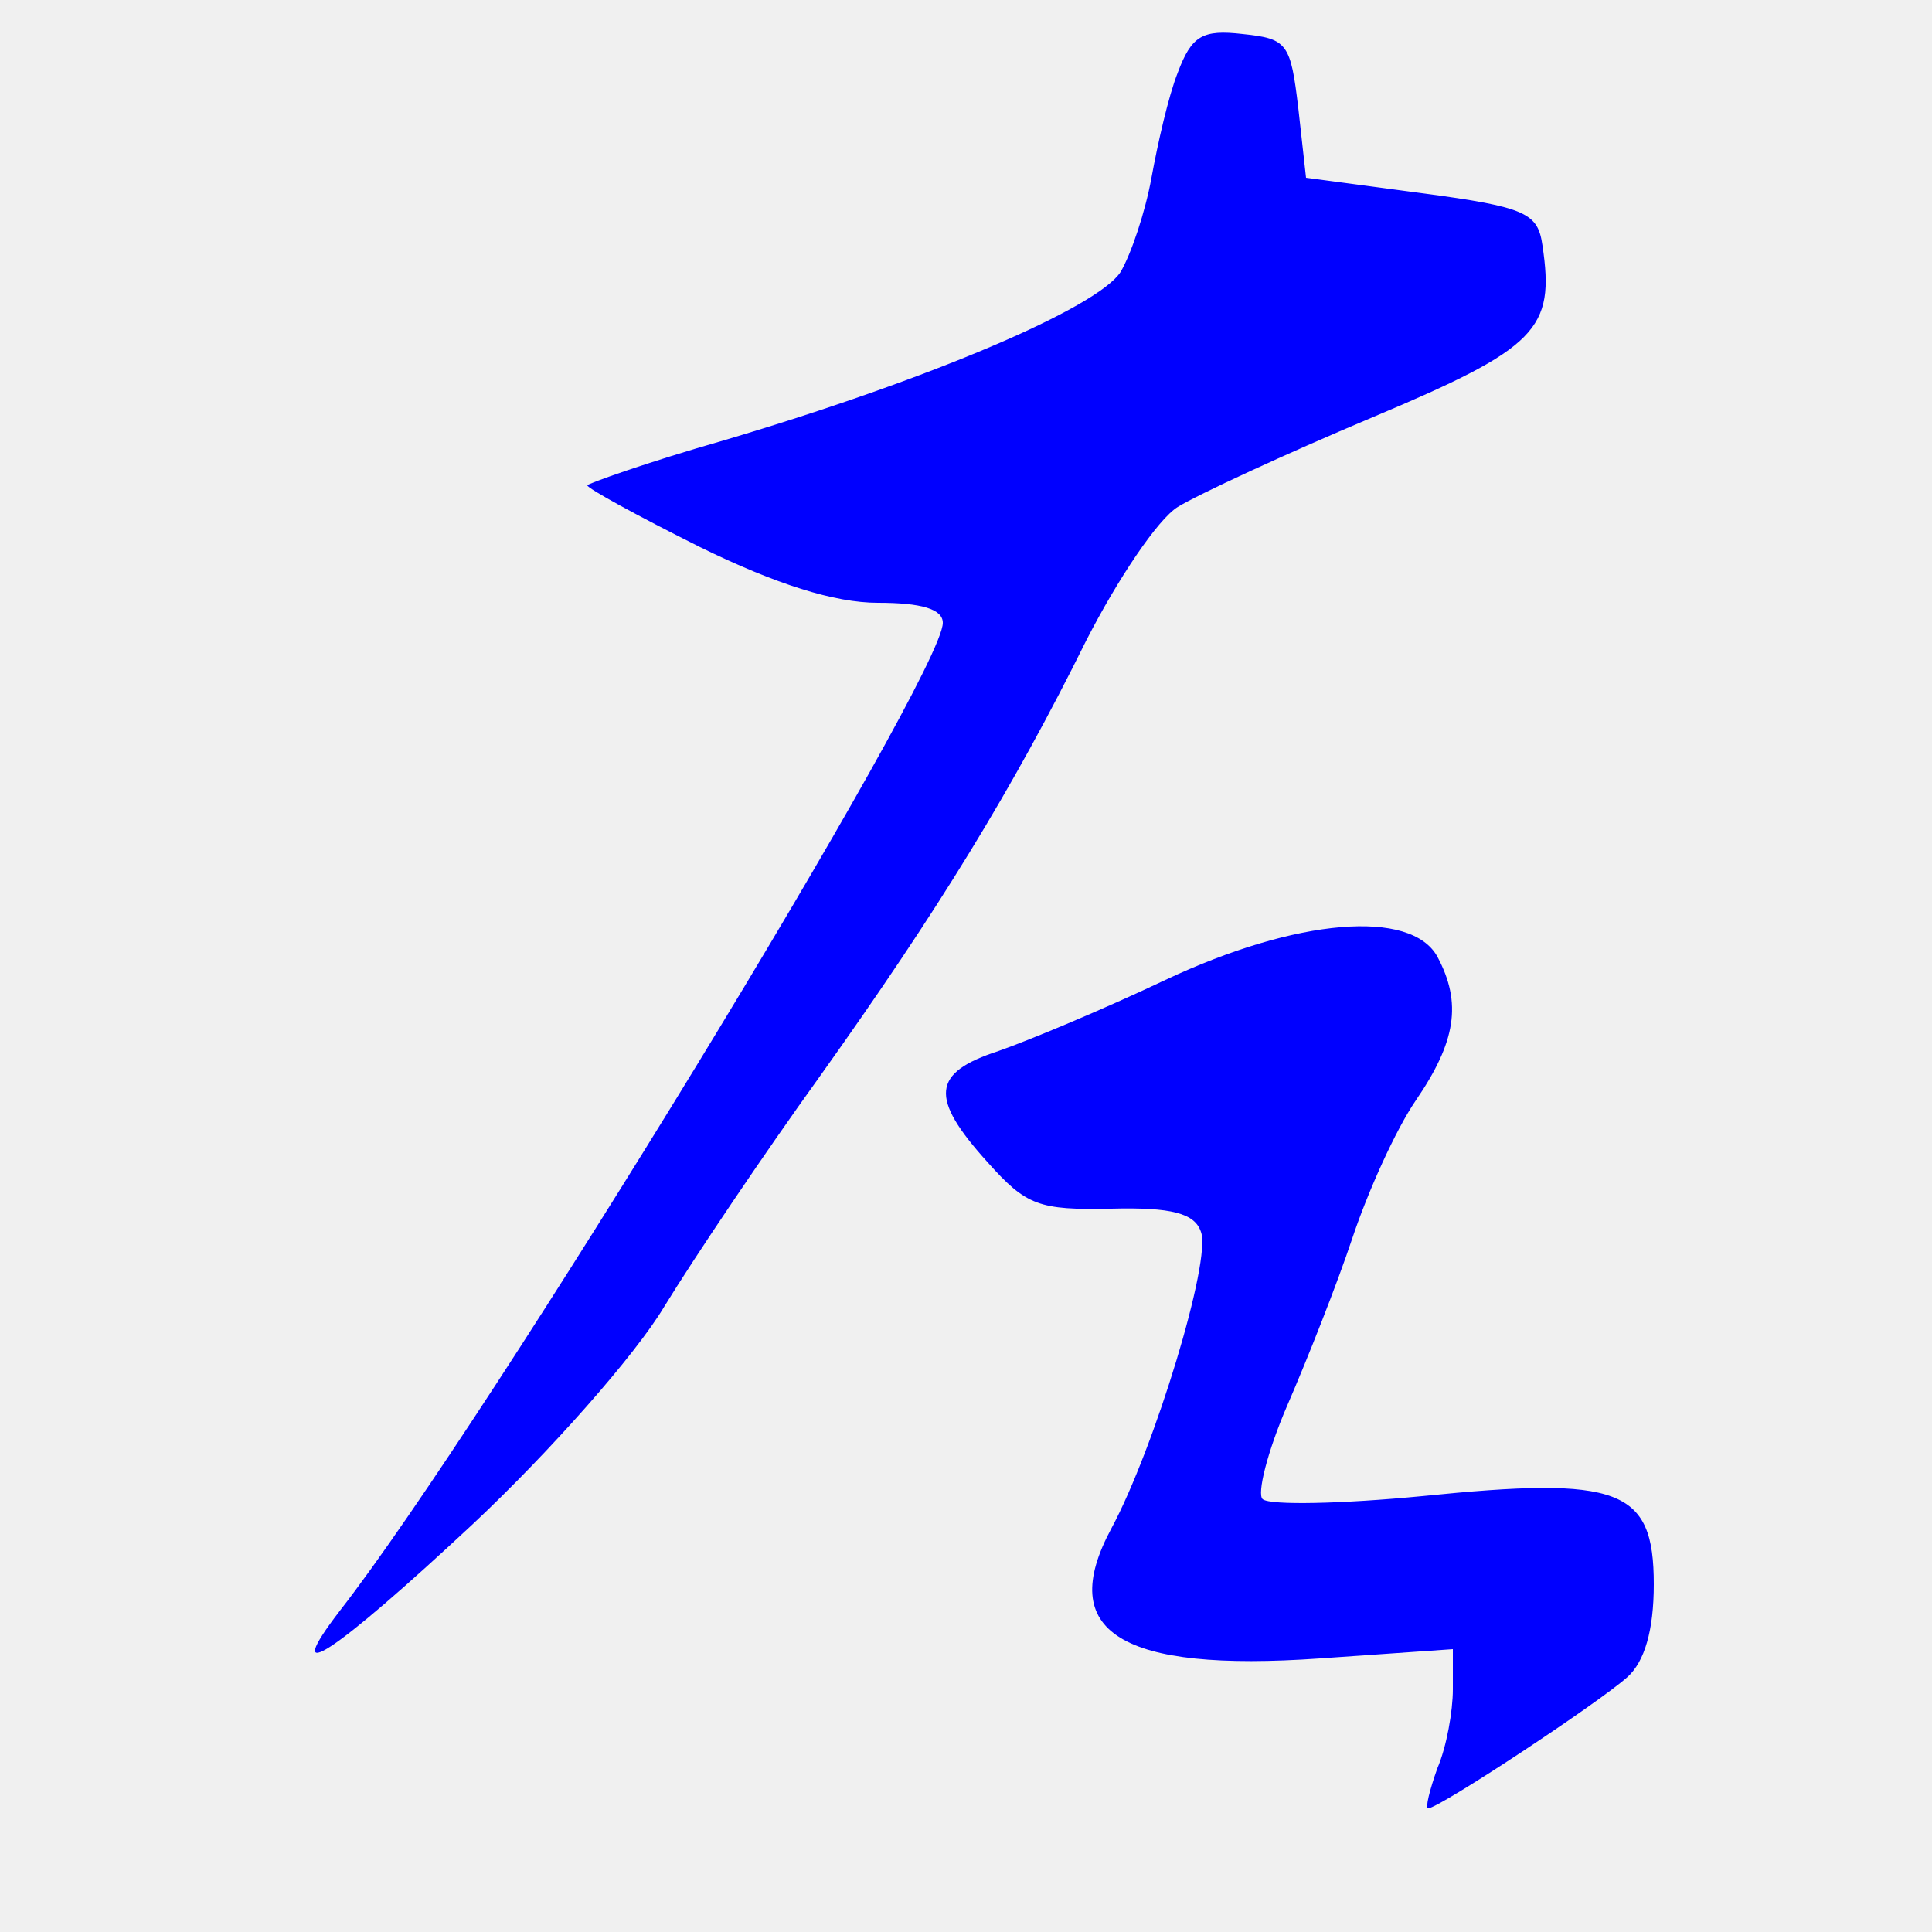
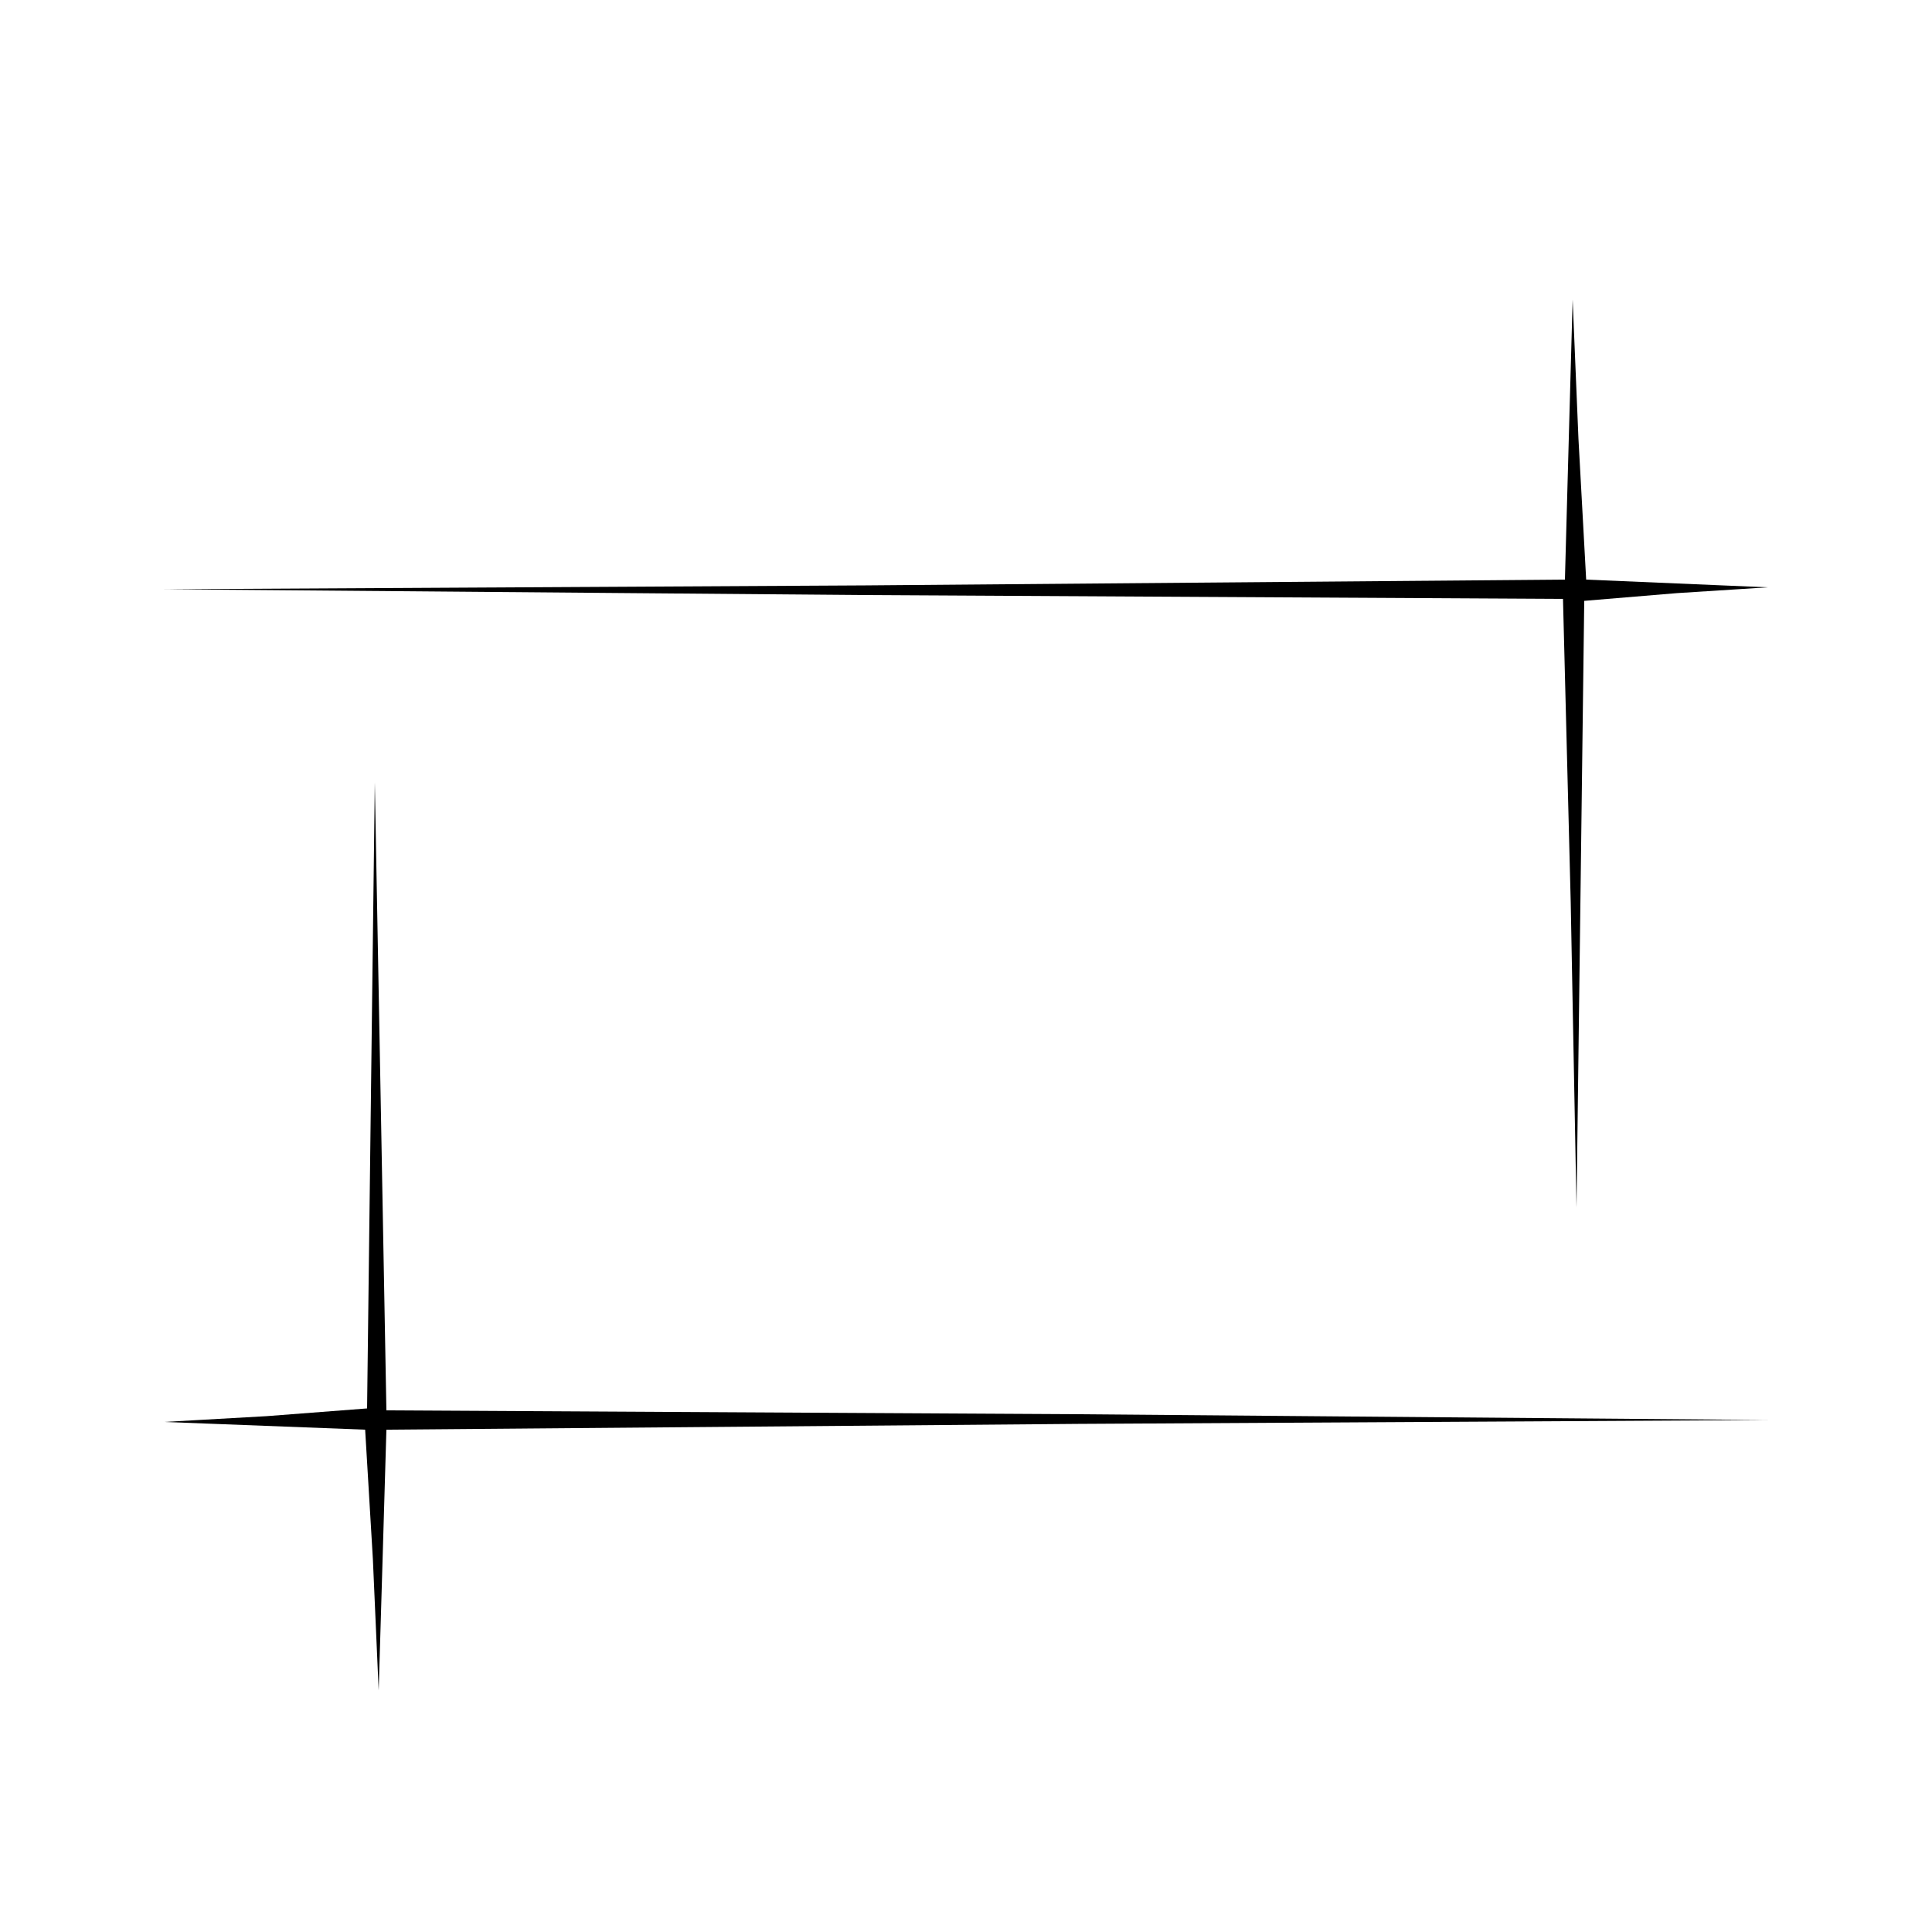
<svg xmlns="http://www.w3.org/2000/svg" width="100pt" height="100pt" viewBox="0 0 100 100">
-   <g fill="blue" transform="translate(0,100) scale(0.08,-0.08)">
-     <path d="M762 1203 c-6 -15 -13 -46 -17 -68 -4 -22 -13 -49 -20 -61 -15 -23 -122 -69 -257 -109 -49 -14 -88 -28 -88 -29 0 -2 33 -20 73 -40 49 -24 87 -36 115 -36 28 0 42 -4 42 -13 0 -34 -295 -517 -390 -639 -40 -52 -4 -28 86 56 49 46 105 109 124 141 19 31 64 98 100 148 77 108 125 186 173 283 20 39 46 78 59 86 13 8 69 34 126 58 107 45 118 57 110 111 -3 21 -10 25 -78 34 l-75 10 -5 45 c-5 42 -7 45 -36 48 -26 3 -33 -1 -42 -25z" />
-     <path d="M754 616 c-40 -19 -88 -39 -108 -46 -43 -14 -45 -30 -7 -72 25 -28 33 -31 80 -30 39 1 54 -3 58 -15 7 -18 -30 -140 -58 -192 -36 -67 6 -93 135 -84 l86 6 0 -26 c0 -14 -4 -37 -10 -51 -5 -14 -8 -26 -6 -26 7 0 110 68 129 85 11 10 17 30 17 60 0 62 -22 70 -150 57 -52 -5 -98 -6 -103 -2 -4 3 3 31 16 61 13 30 32 78 42 108 10 30 28 70 41 89 26 38 30 63 14 93 -17 31 -91 25 -176 -15z" />
+   <g transform="translate(0,100) scale(0.1,-0.1)" fill="#ffffff" stroke="none">
+     <path d="M0 500 l0 -500 500 0 500 0 0 500 0 500 -500 0 -500 0 0 -500z" />
  </g>
+   <g transform="translate(0,100) scale(0.1,-0.1)" fill="#000000" stroke="none">
+     <path d="M812 773 l-2 -73 -362 -3 -363 -2 362 -3 362 -2 4 -157 3 -158 2 157 2 157 48 4 47 3 -47 2 -47 2 -4 73 -3 72 -2 -72z" />
+     <path d="M192 433 l-2 -162 -52 -4 -53 -3 52 -2 52 -2 4 -67 3 -68 2 67 2 68 358 3 357 2 -357 3 -358 2 -3 163 -3 162 -2 -162z" />
+   </g>
+   <g transform="translate(0,100) scale(0.1,-0.1)" fill="#000000" stroke="none" />
+   <g transform="translate(0,100) scale(0.1,-0.1)" fill="#000000" stroke="none" />
+   <g transform="translate(0,100) scale(0.1,-0.1)" fill="#000000" stroke="none" />
+   <g transform="translate(0,100) scale(0.1,-0.1)" fill="#000000" stroke="none" />
+   <g transform="translate(0,100) scale(0.1,-0.1)" fill="#000000" stroke="none" />
+   <g transform="translate(0,100) scale(0.1,-0.1)" fill="#000000" stroke="none" />
+   <g transform="translate(0,100) scale(0.1,-0.1)" fill="#000000" stroke="none" />
+   <g transform="translate(0,100) scale(0.1,-0.1)" fill="#ffffff" stroke="none" />
+   <g transform="translate(0,100) scale(0.1,-0.1)" fill="#00ffff" stroke="none" />
+   <g transform="translate(0,100) scale(0.1,-0.1)" fill="#ff00ff" stroke="none" />
+   <g transform="translate(0,100) scale(0.1,-0.1)" fill="#0000ff" stroke="none" />
+   <g transform="translate(0,100) scale(0.1,-0.1)" fill="#ffff00" stroke="none" />
+   <g transform="translate(0,100) scale(0.1,-0.1)" fill="#00ff00" stroke="none" />
+   <g transform="translate(0,100) scale(0.1,-0.1)" fill="#ff0000" stroke="none" />
+   <g transform="translate(0,100) scale(0.1,-0.1)" fill="#c0c0c0" stroke="none" />
+   <g transform="translate(0,100) scale(0.1,-0.1)" fill="#808080" stroke="none" />
+   <g transform="translate(0,100) scale(0.1,-0.1)" fill="#008080" stroke="none" />
+   <g transform="translate(0,100) scale(0.1,-0.1)" fill="#800080" stroke="none" />
+   <g transform="translate(0,100) scale(0.1,-0.1)" fill="#000080" stroke="none" />
+   <g transform="translate(0,100) scale(0.1,-0.1)" fill="#808000" stroke="none" />
+   <g transform="translate(0,100) scale(0.1,-0.1)" fill="#008000" stroke="none" />
+   <g transform="translate(0,100) scale(0.1,-0.1)" fill="#000000" stroke="none" />
+   <g transform="translate(0,100) scale(0.1,-0.1)" fill="#000000" stroke="none" />
</svg>
